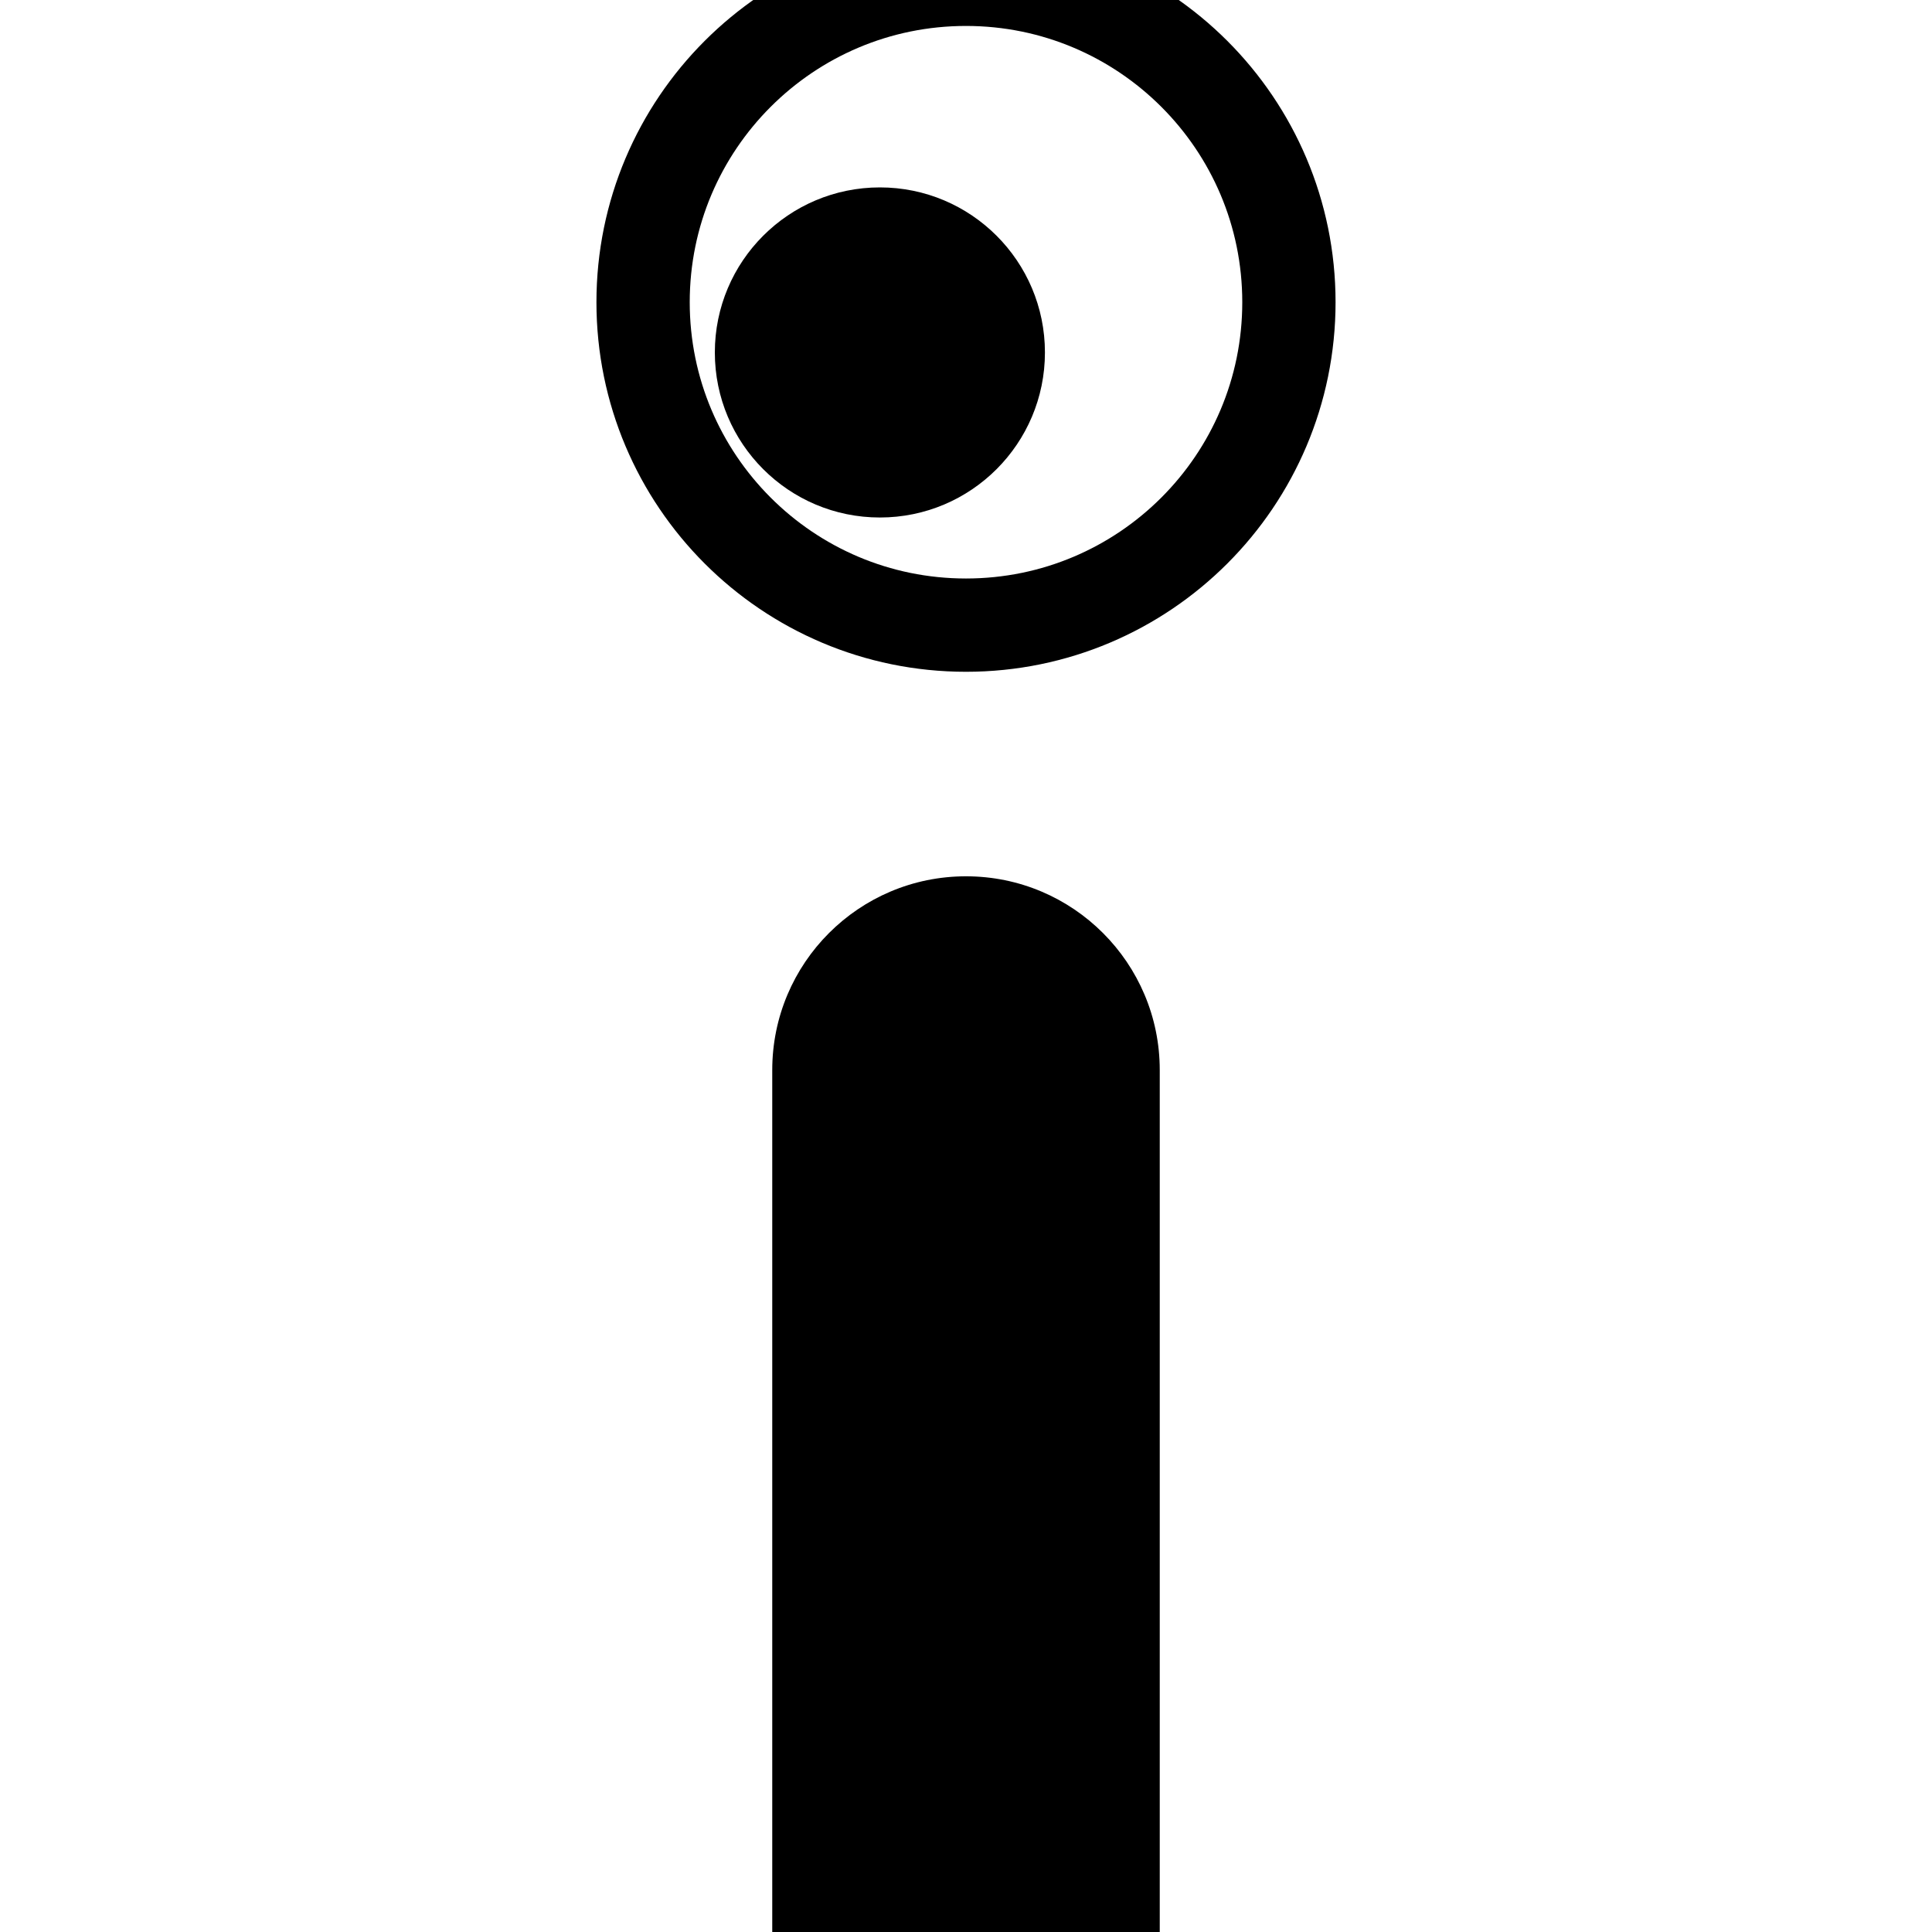
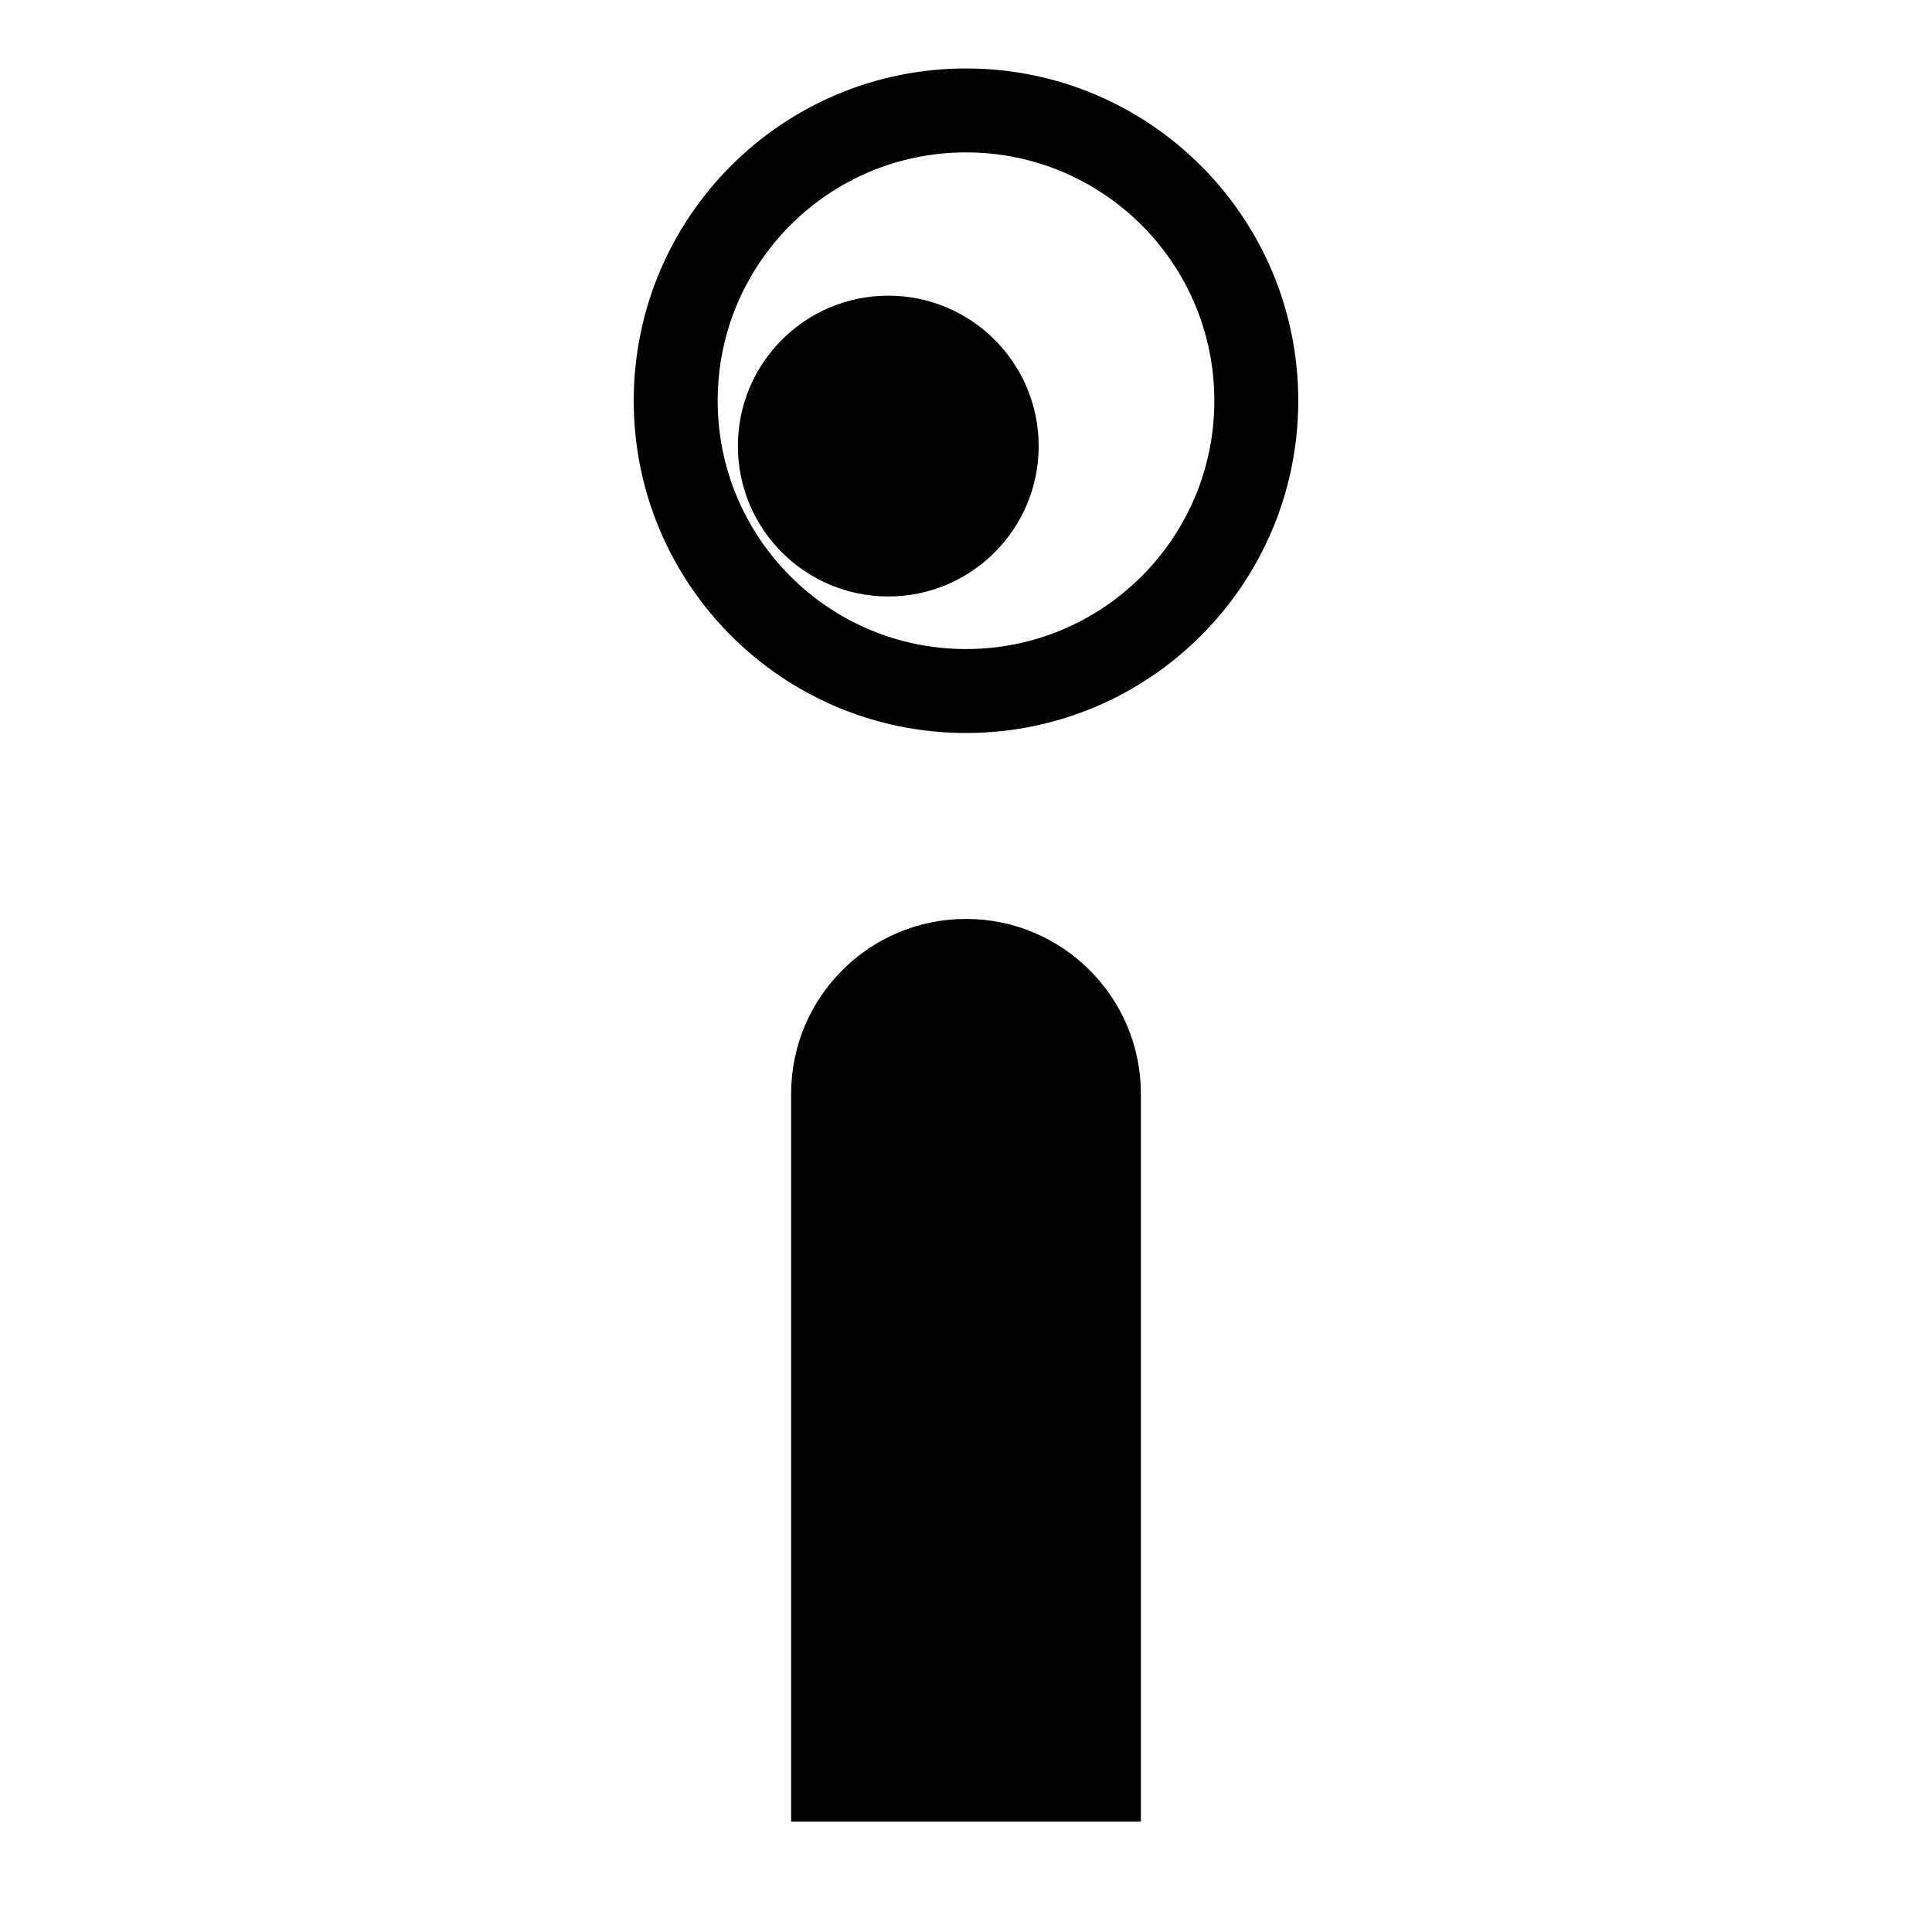
<svg xmlns="http://www.w3.org/2000/svg" viewBox="15 15 70 70" role="img" aria-label="ICINAi">
-   <g transform="translate(50 50) scale(1.3) translate(-242.6 -53.5)">
-     <path d="M237.2 82 V56.4 A5.4 5.4 0 0 1 248 56.4 V82 Z" fill="#000000" />
-     <circle cx="242.6" cy="35.0" r="9.0" fill="none" stroke="#000000" stroke-width="2.6" />
-     <circle cx="240.2" cy="36.4" r="4.6" fill="#000000" />
+   <g transform="translate(50 50) scale(0.9318) translate(-272.80 -66.73)">
+     <path d="M266.0 100.0 V71.7 A6.8 6.8 0 0 1 279.6 71.7 V100.0 Z" fill="#000000" />
+     <circle cx="272.8" cy="44.75" r="11.288" fill="none" stroke="#000000" stroke-width="3.264" />
+     <circle cx="269.778" cy="46.513" r="5.848" fill="#000000" />
  </g>
</svg>
